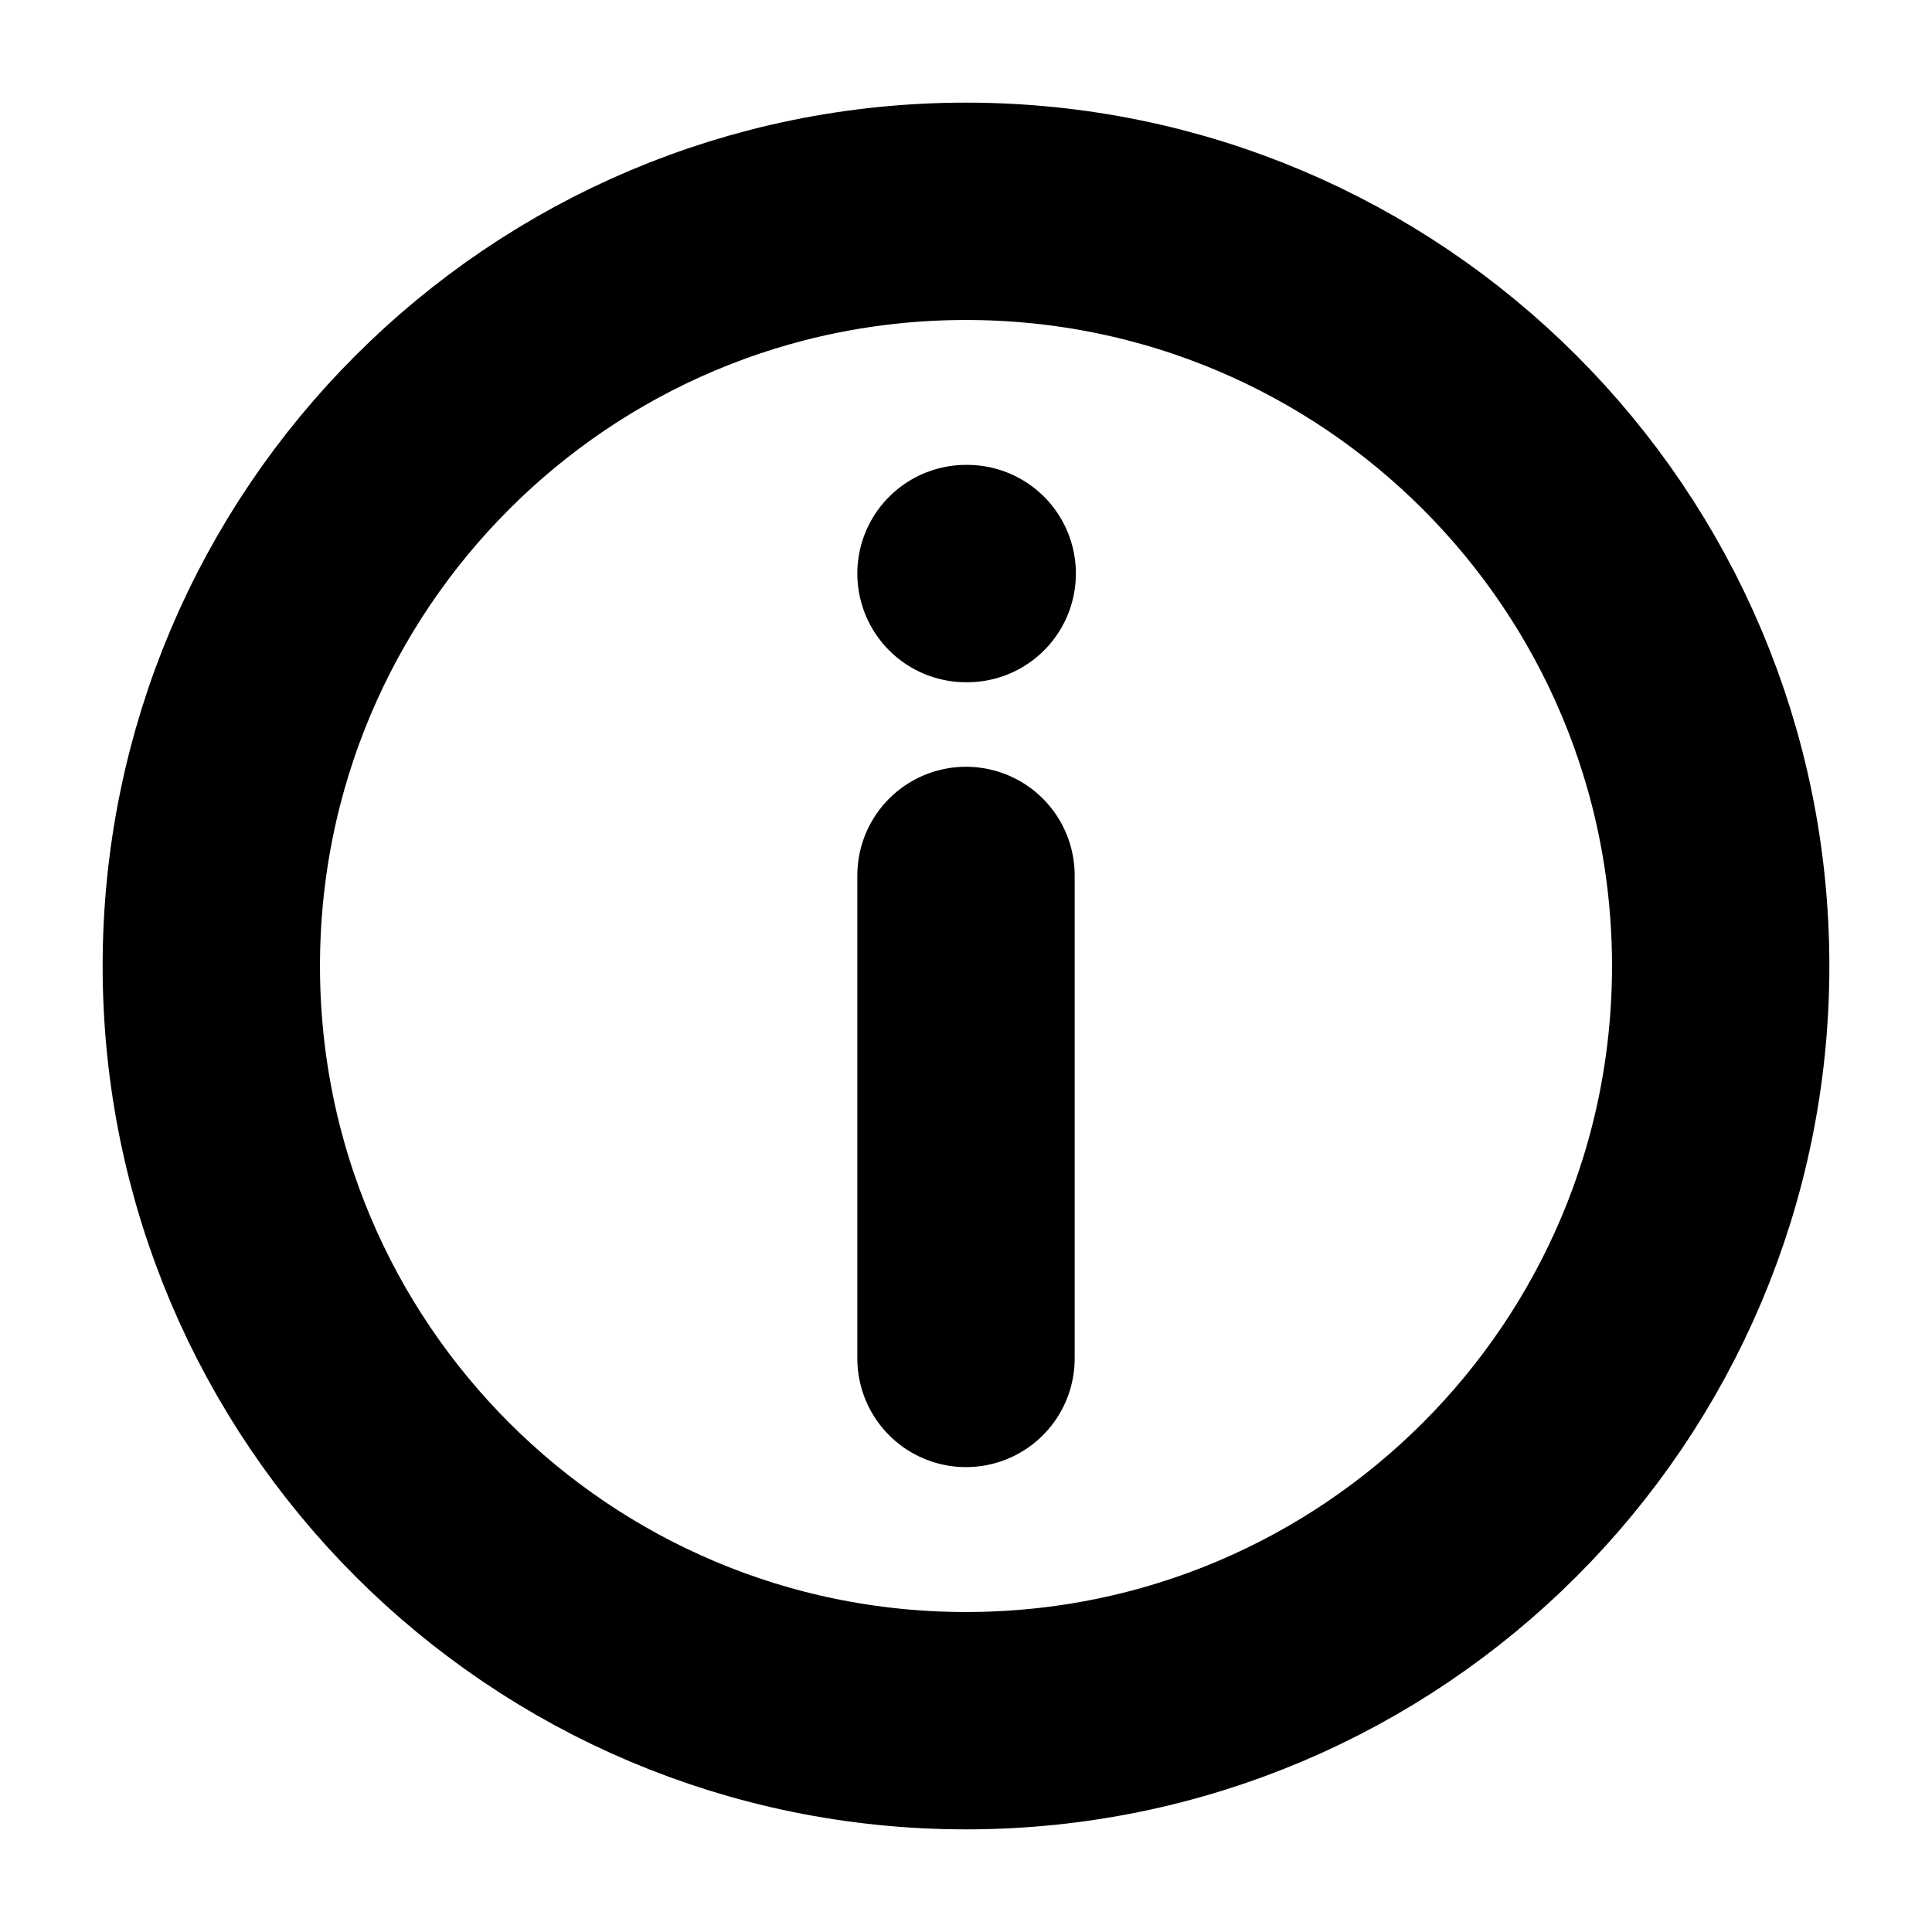
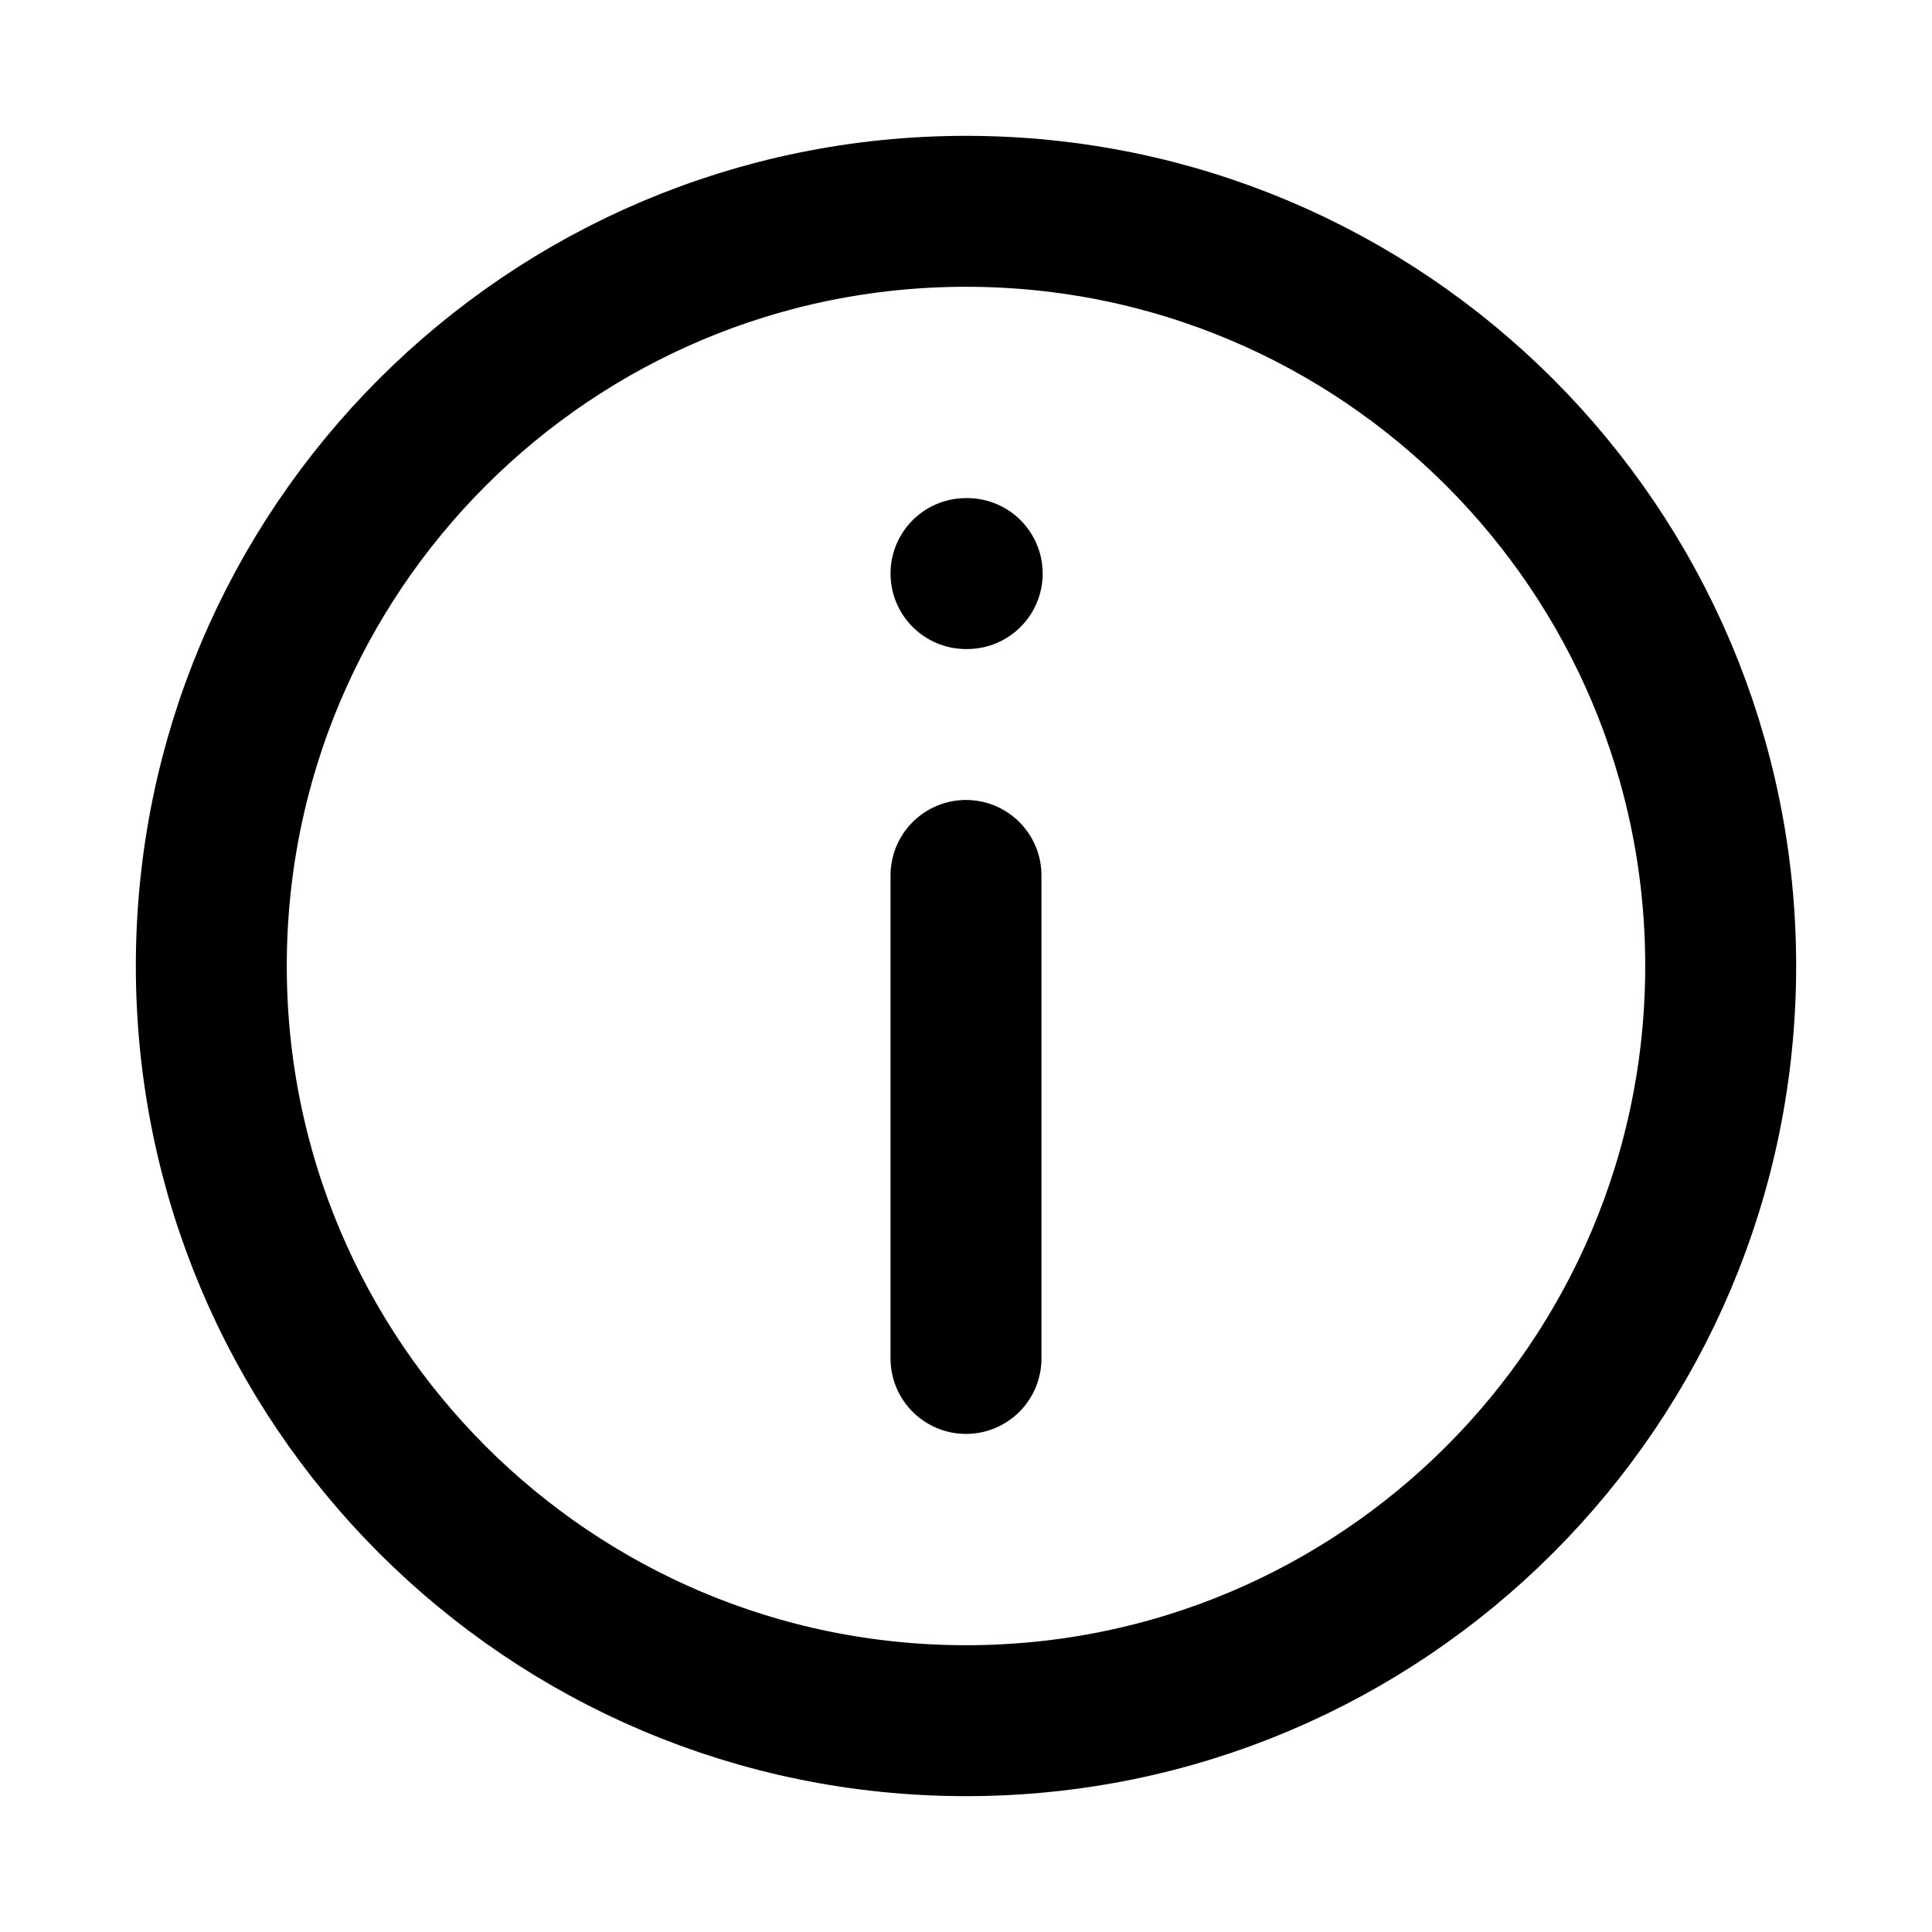
- <svg xmlns="http://www.w3.org/2000/svg" fill="none" stroke="currentColor" stroke-width="1.8" stroke-linecap="round" stroke-linejoin="round" viewBox="0 0 16 16">
+ <svg xmlns="http://www.w3.org/2000/svg" fill="none" stroke="currentColor" stroke-width="1.25" stroke-linecap="round" stroke-linejoin="round" viewBox="0 0 16 16">
  <circle cx="8" cy="8" r="6.25" />
  <path d="M8 7.25v4M8 4.75h.01" />
</svg>
